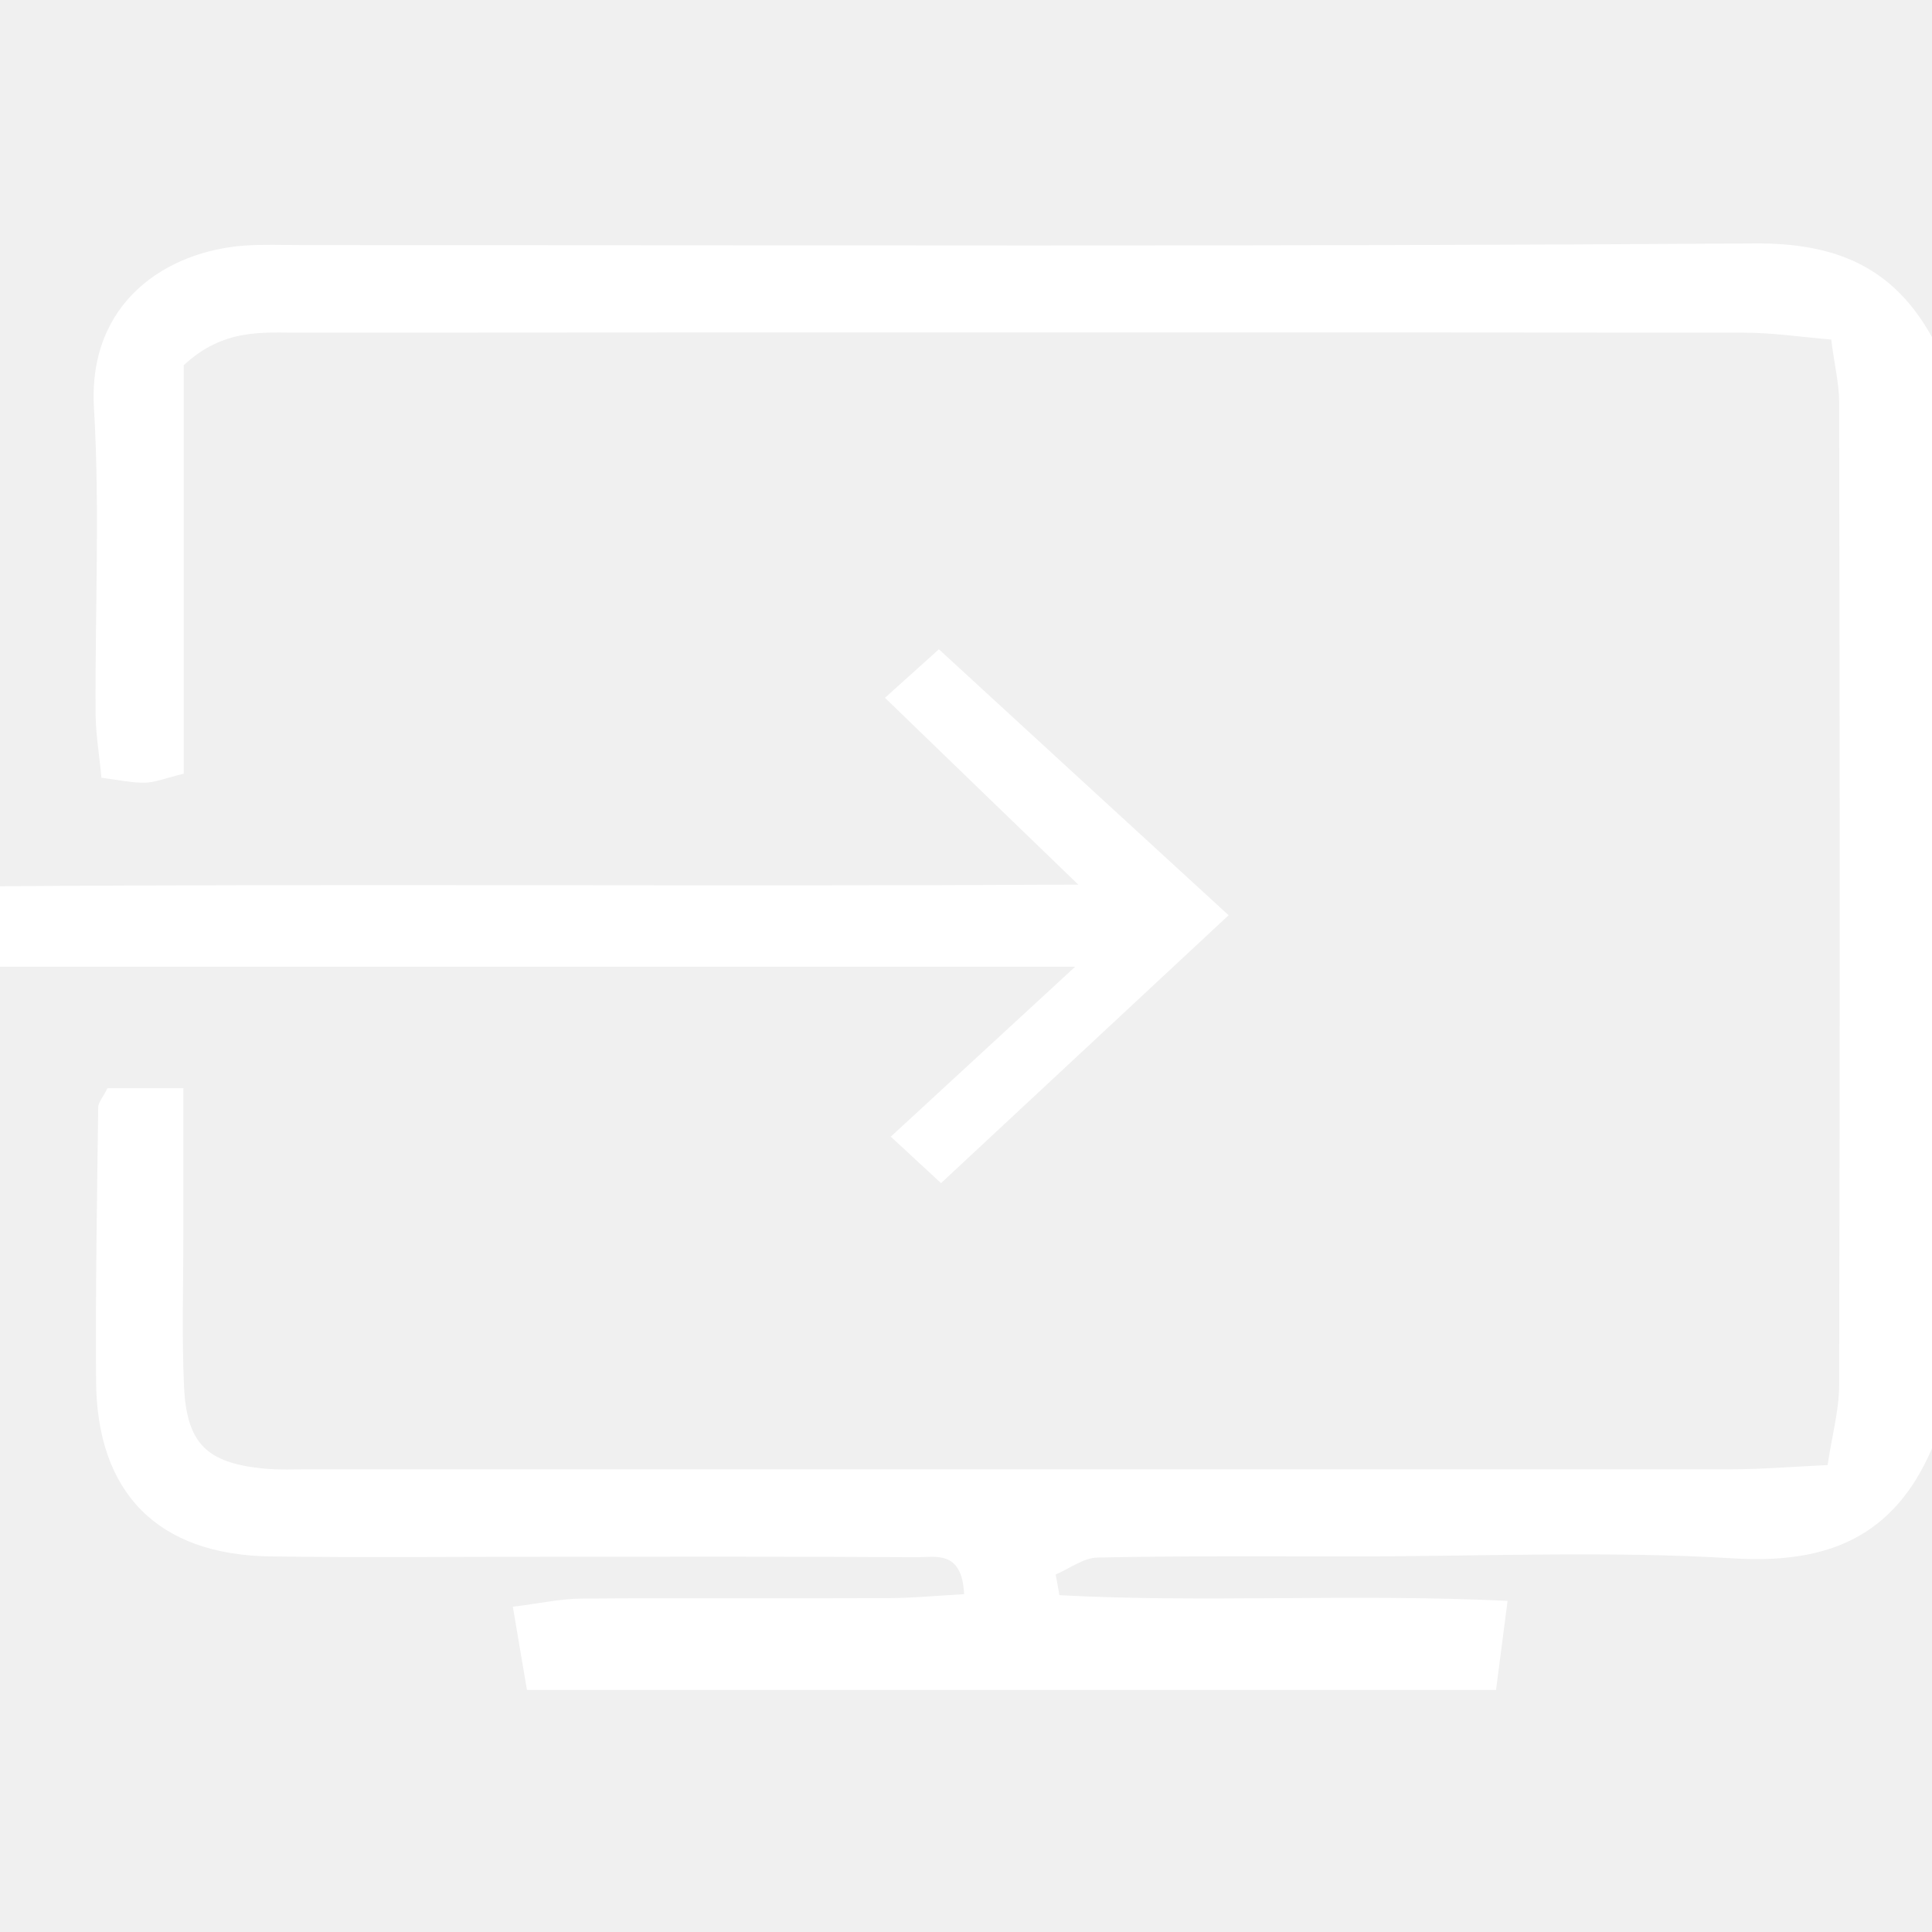
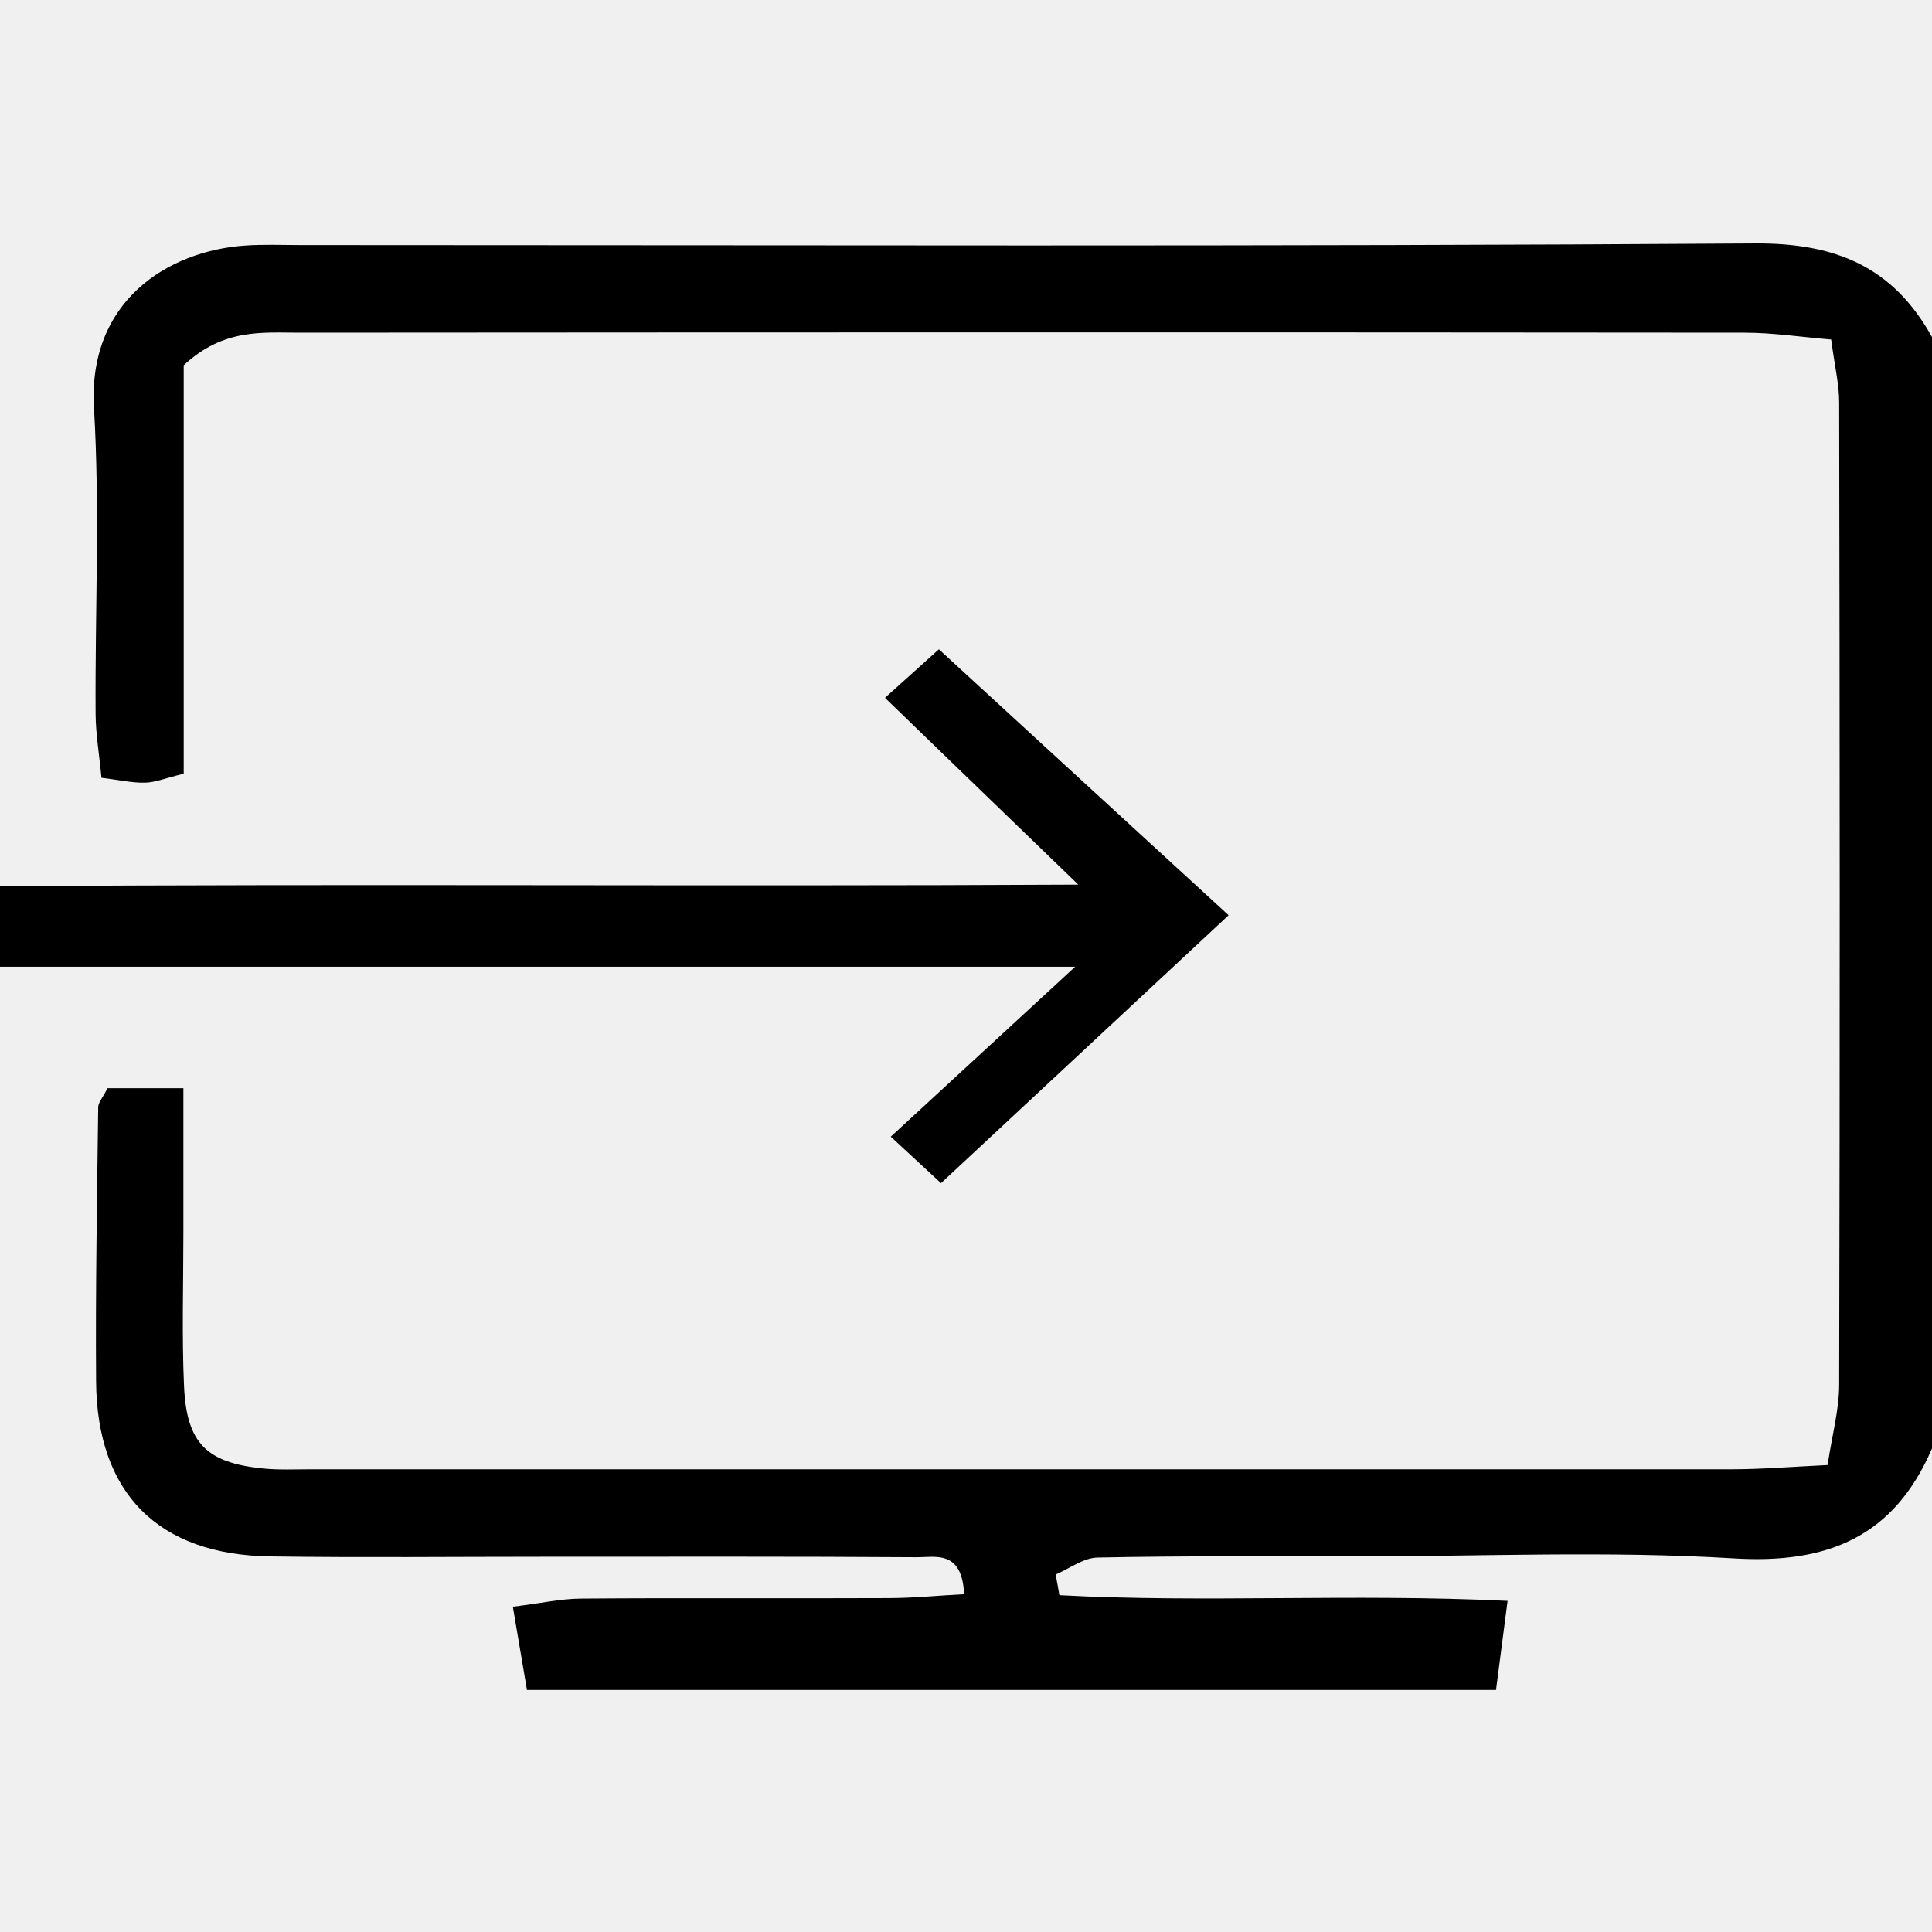
<svg xmlns="http://www.w3.org/2000/svg" width="500" height="500" viewBox="0 0 500 500" fill="none">
-   <path d="M136.39 437.445C135.294 430.87 134.156 424.253 132.723 415.823C139.888 414.938 145.114 413.758 150.341 413.716C176.809 413.505 203.278 413.716 229.747 413.59C236.322 413.59 242.855 412.915 249.515 412.578C248.967 401.029 242.054 403.053 237.123 403.01C205.091 402.8 173.058 402.884 141.026 402.884C117.339 402.884 93.652 403.137 70.007 402.8C40.925 402.42 25.035 386.446 24.866 357.364C24.698 333.761 25.119 310.159 25.414 286.556C25.414 285.333 26.552 284.153 27.817 281.624H47.458C47.458 294.648 47.458 306.913 47.458 319.22C47.458 332.413 47.036 345.647 47.626 358.797C48.3 373.507 53.443 378.565 68.026 380.04C72.156 380.461 76.371 380.25 80.544 380.25C203.11 380.25 325.676 380.25 448.242 380.25C455.786 380.25 463.331 379.618 472.983 379.155C474.121 371.484 475.975 364.909 475.975 358.334C476.186 273.616 476.144 188.857 475.975 104.14C475.975 99.419 474.795 94.698 473.91 87.871C466.197 87.238 458.821 86.1 451.445 86.1C326.772 85.974 202.14 86.016 77.467 86.1C67.899 86.1 57.826 84.962 47.542 94.53V200.237C42.695 201.417 40.082 202.513 37.511 202.555C34.181 202.639 30.809 201.838 26.257 201.291C25.709 195.39 24.782 190.079 24.74 184.726C24.571 158.342 25.878 131.873 24.318 105.573C22.717 78.008 43.285 64.984 63.347 63.551C68.194 63.214 73.084 63.425 77.973 63.425C203.32 63.425 328.668 63.846 454.058 63.003C475.217 62.835 489.968 69.157 500 87.238V374.856C490.221 397.615 473.151 404.823 448.621 403.305C416.083 401.324 383.334 402.8 350.67 402.8C328.458 402.8 306.204 402.631 283.992 403.095C280.367 403.179 276.784 405.961 273.202 407.478C273.539 409.248 273.876 411.061 274.171 412.831C311.851 414.854 349.742 412.367 390.162 414.306C389.024 423.199 388.097 430.28 387.17 437.361H136.39V437.445Z" fill="white" />
-   <path d="M230.465 294.227C246.692 279.264 260.896 266.199 278.26 250.182H0V229.361C91.503 228.687 183.133 229.446 279.061 228.94C261.486 211.996 246.523 197.498 229.032 180.596C234.342 175.833 238.22 172.335 242.983 168.036C268.524 191.513 292.464 213.472 317.964 236.864C292.506 260.593 268.271 283.142 243.531 306.197C239.063 302.066 235.649 298.905 230.549 294.185L230.465 294.227Z" fill="white" />
+   <path d="M136.39 437.445C135.294 430.87 134.156 424.253 132.723 415.823C139.888 414.938 145.115 413.758 150.341 413.716C176.81 413.505 203.279 413.716 229.748 413.59C236.323 413.59 242.856 412.915 249.515 412.578C248.967 401.029 242.055 403.053 237.124 403.01C205.091 402.8 173.059 402.884 141.026 402.884C117.339 402.884 93.652 403.137 70.007 402.8C40.925 402.42 25.035 386.446 24.867 357.364C24.698 333.761 25.12 310.159 25.415 286.556C25.415 285.333 26.553 284.153 27.817 281.624H47.458C47.458 294.648 47.458 306.913 47.458 319.22C47.458 332.413 47.037 345.647 47.627 358.797C48.301 373.507 53.443 378.565 68.026 380.04C72.157 380.461 76.371 380.25 80.544 380.25C203.11 380.25 325.676 380.25 448.242 380.25C455.787 380.25 463.331 379.618 472.983 379.155C474.121 371.484 475.976 364.909 475.976 358.334C476.186 273.616 476.144 188.857 475.976 104.14C475.976 99.419 474.796 94.698 473.91 87.871C466.197 87.238 458.822 86.1 451.446 86.1C326.772 85.974 202.141 86.016 77.467 86.1C67.9 86.1 57.826 84.962 47.542 94.53V200.237C42.695 201.417 40.082 202.513 37.511 202.555C34.181 202.639 30.81 201.838 26.258 201.291C25.71 195.39 24.782 190.079 24.74 184.726C24.572 158.342 25.878 131.873 24.319 105.573C22.717 78.008 43.285 64.984 63.348 63.551C68.195 63.214 73.084 63.425 77.973 63.425C203.321 63.425 328.669 63.846 454.059 63.003C475.217 62.835 489.969 69.157 500 87.238V374.856C490.222 397.615 473.152 404.823 448.622 403.305C416.084 401.324 383.335 402.8 350.67 402.8C328.458 402.8 306.204 402.631 283.992 403.095C280.367 403.179 276.785 405.961 273.202 407.478C273.539 409.248 273.877 411.061 274.172 412.831C311.852 414.854 349.743 412.367 390.163 414.306C389.025 423.199 388.097 430.28 387.17 437.361H136.39V437.445Z" fill="black" />
+   <path d="M230.465 294.227C246.692 279.264 260.896 266.199 278.26 250.182H0V229.361C91.503 228.687 183.133 229.446 279.061 228.94C261.486 211.996 246.523 197.498 229.032 180.596C234.342 175.833 238.22 172.335 242.983 168.036C268.524 191.513 292.464 213.472 317.964 236.864C292.506 260.593 268.271 283.142 243.531 306.197C239.063 302.066 235.649 298.905 230.549 294.185L230.465 294.227Z" fill="black" />
</svg>
